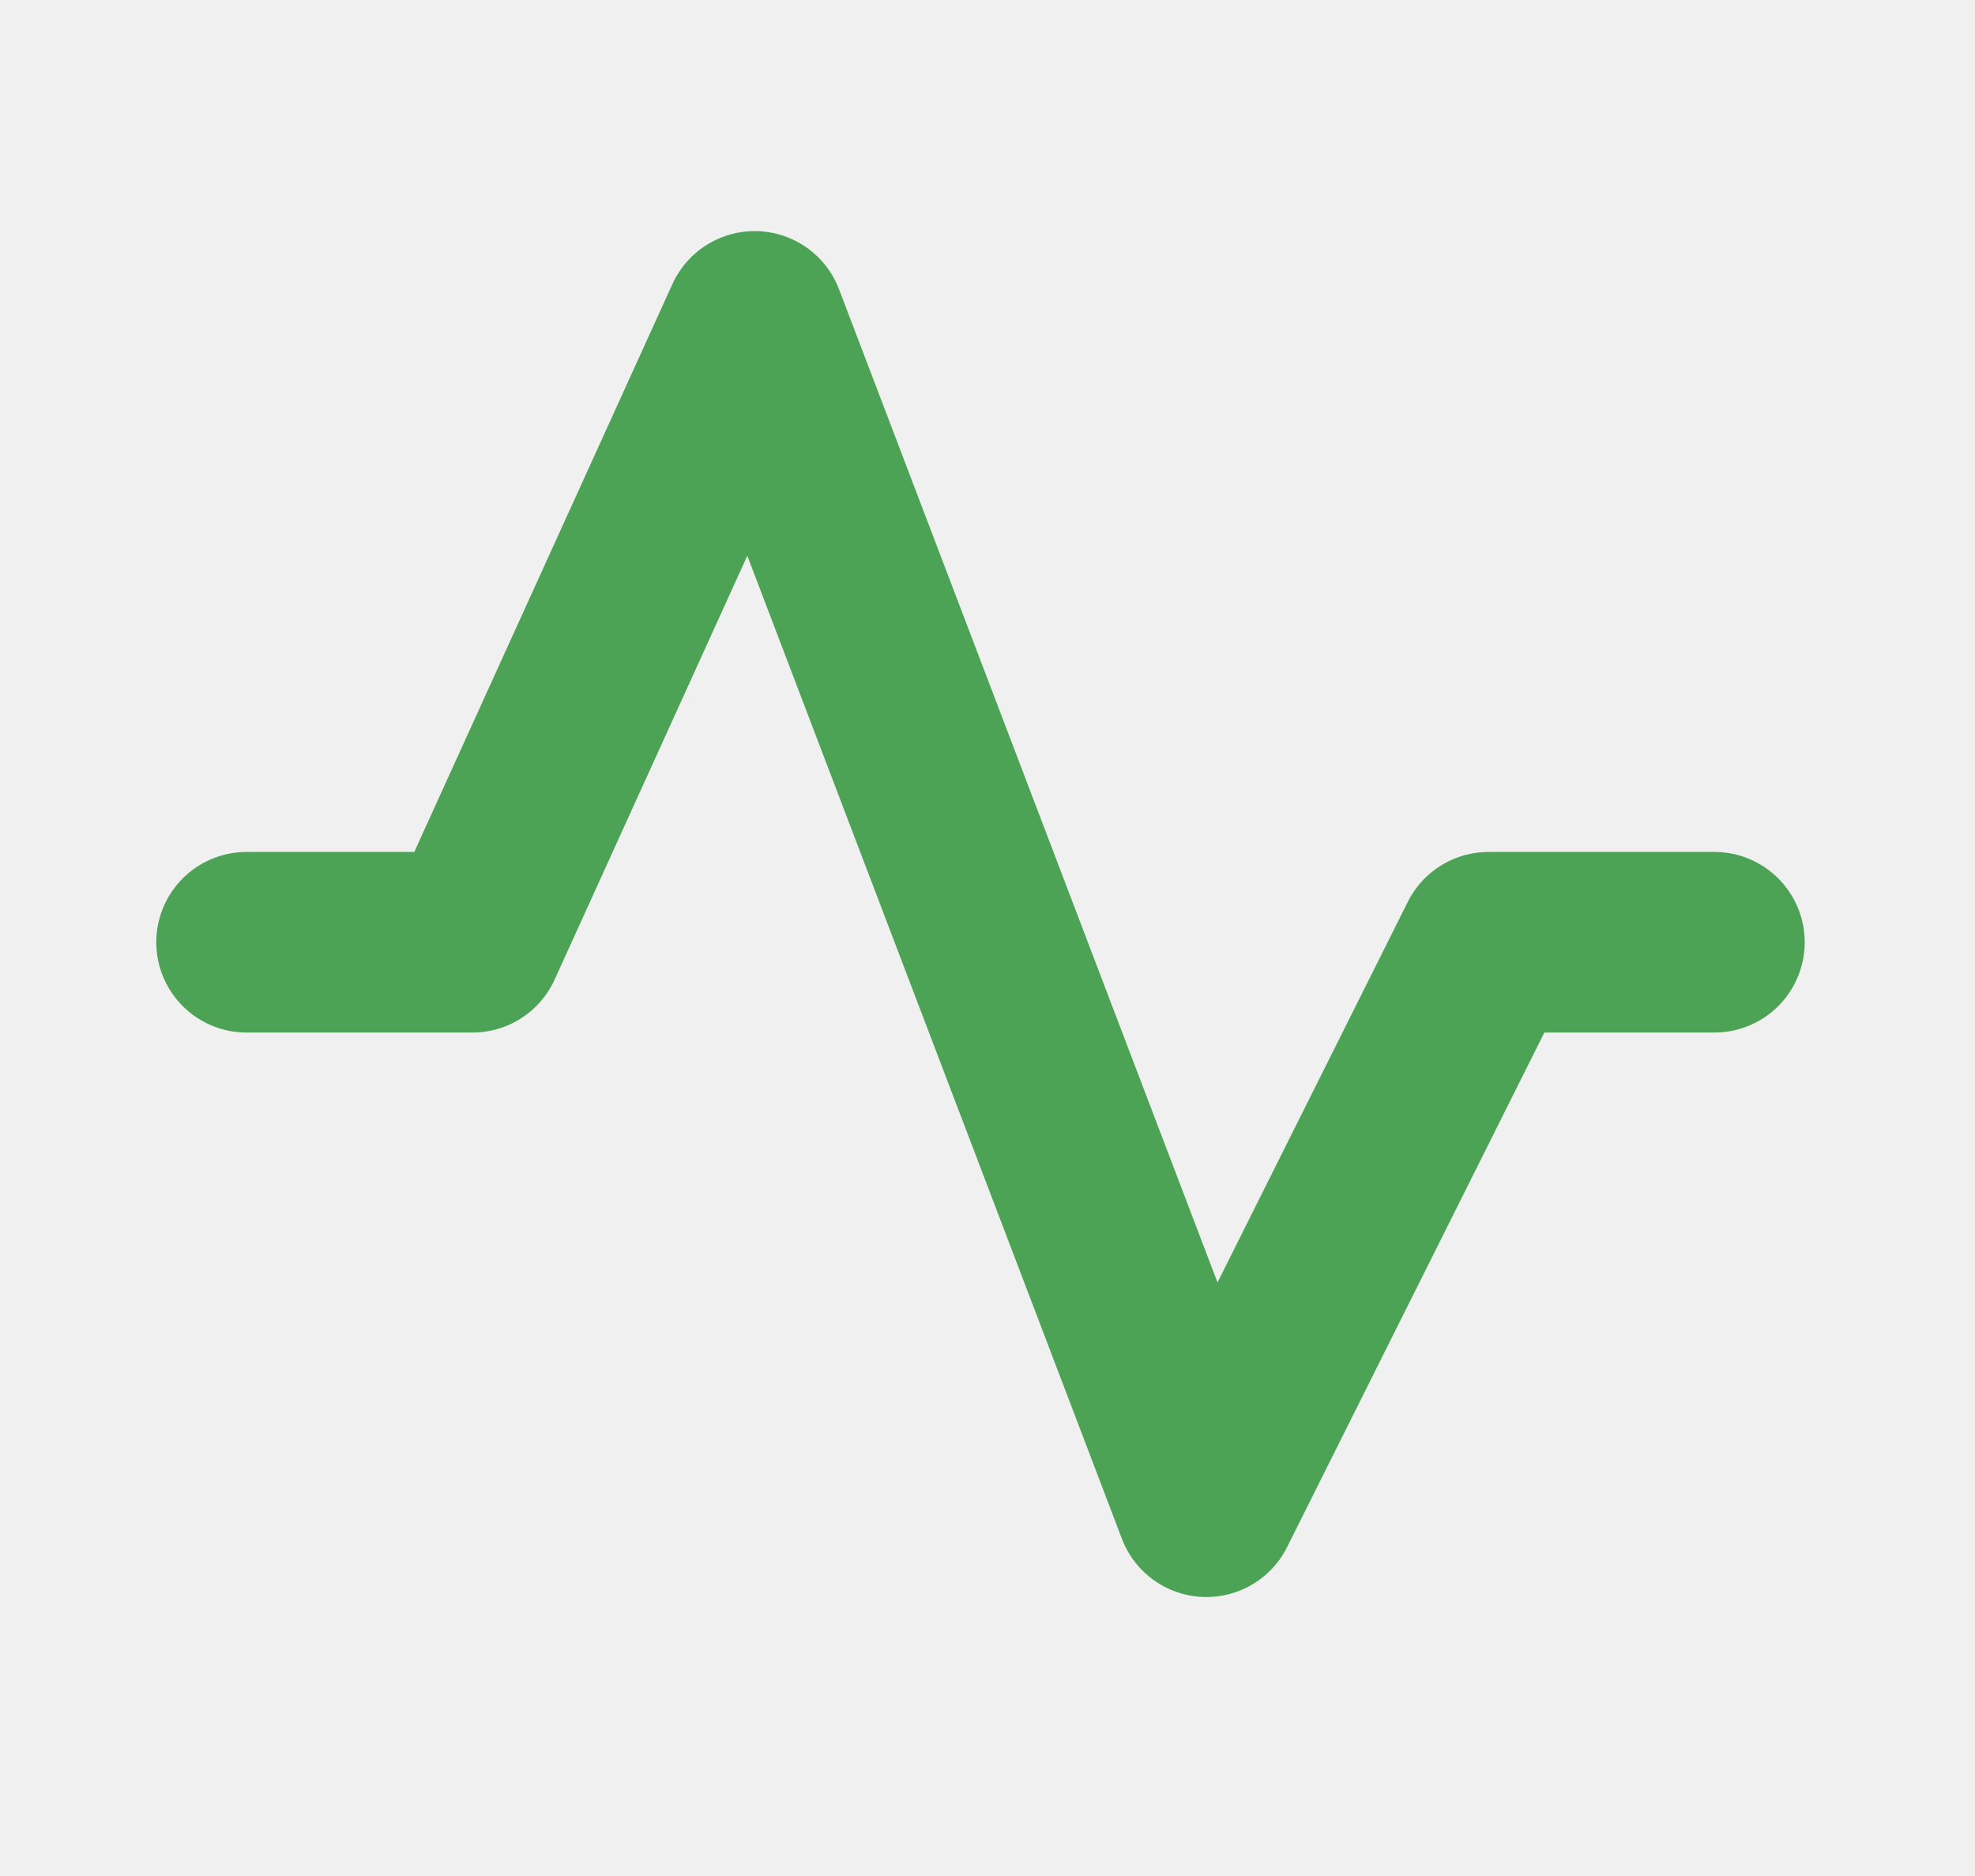
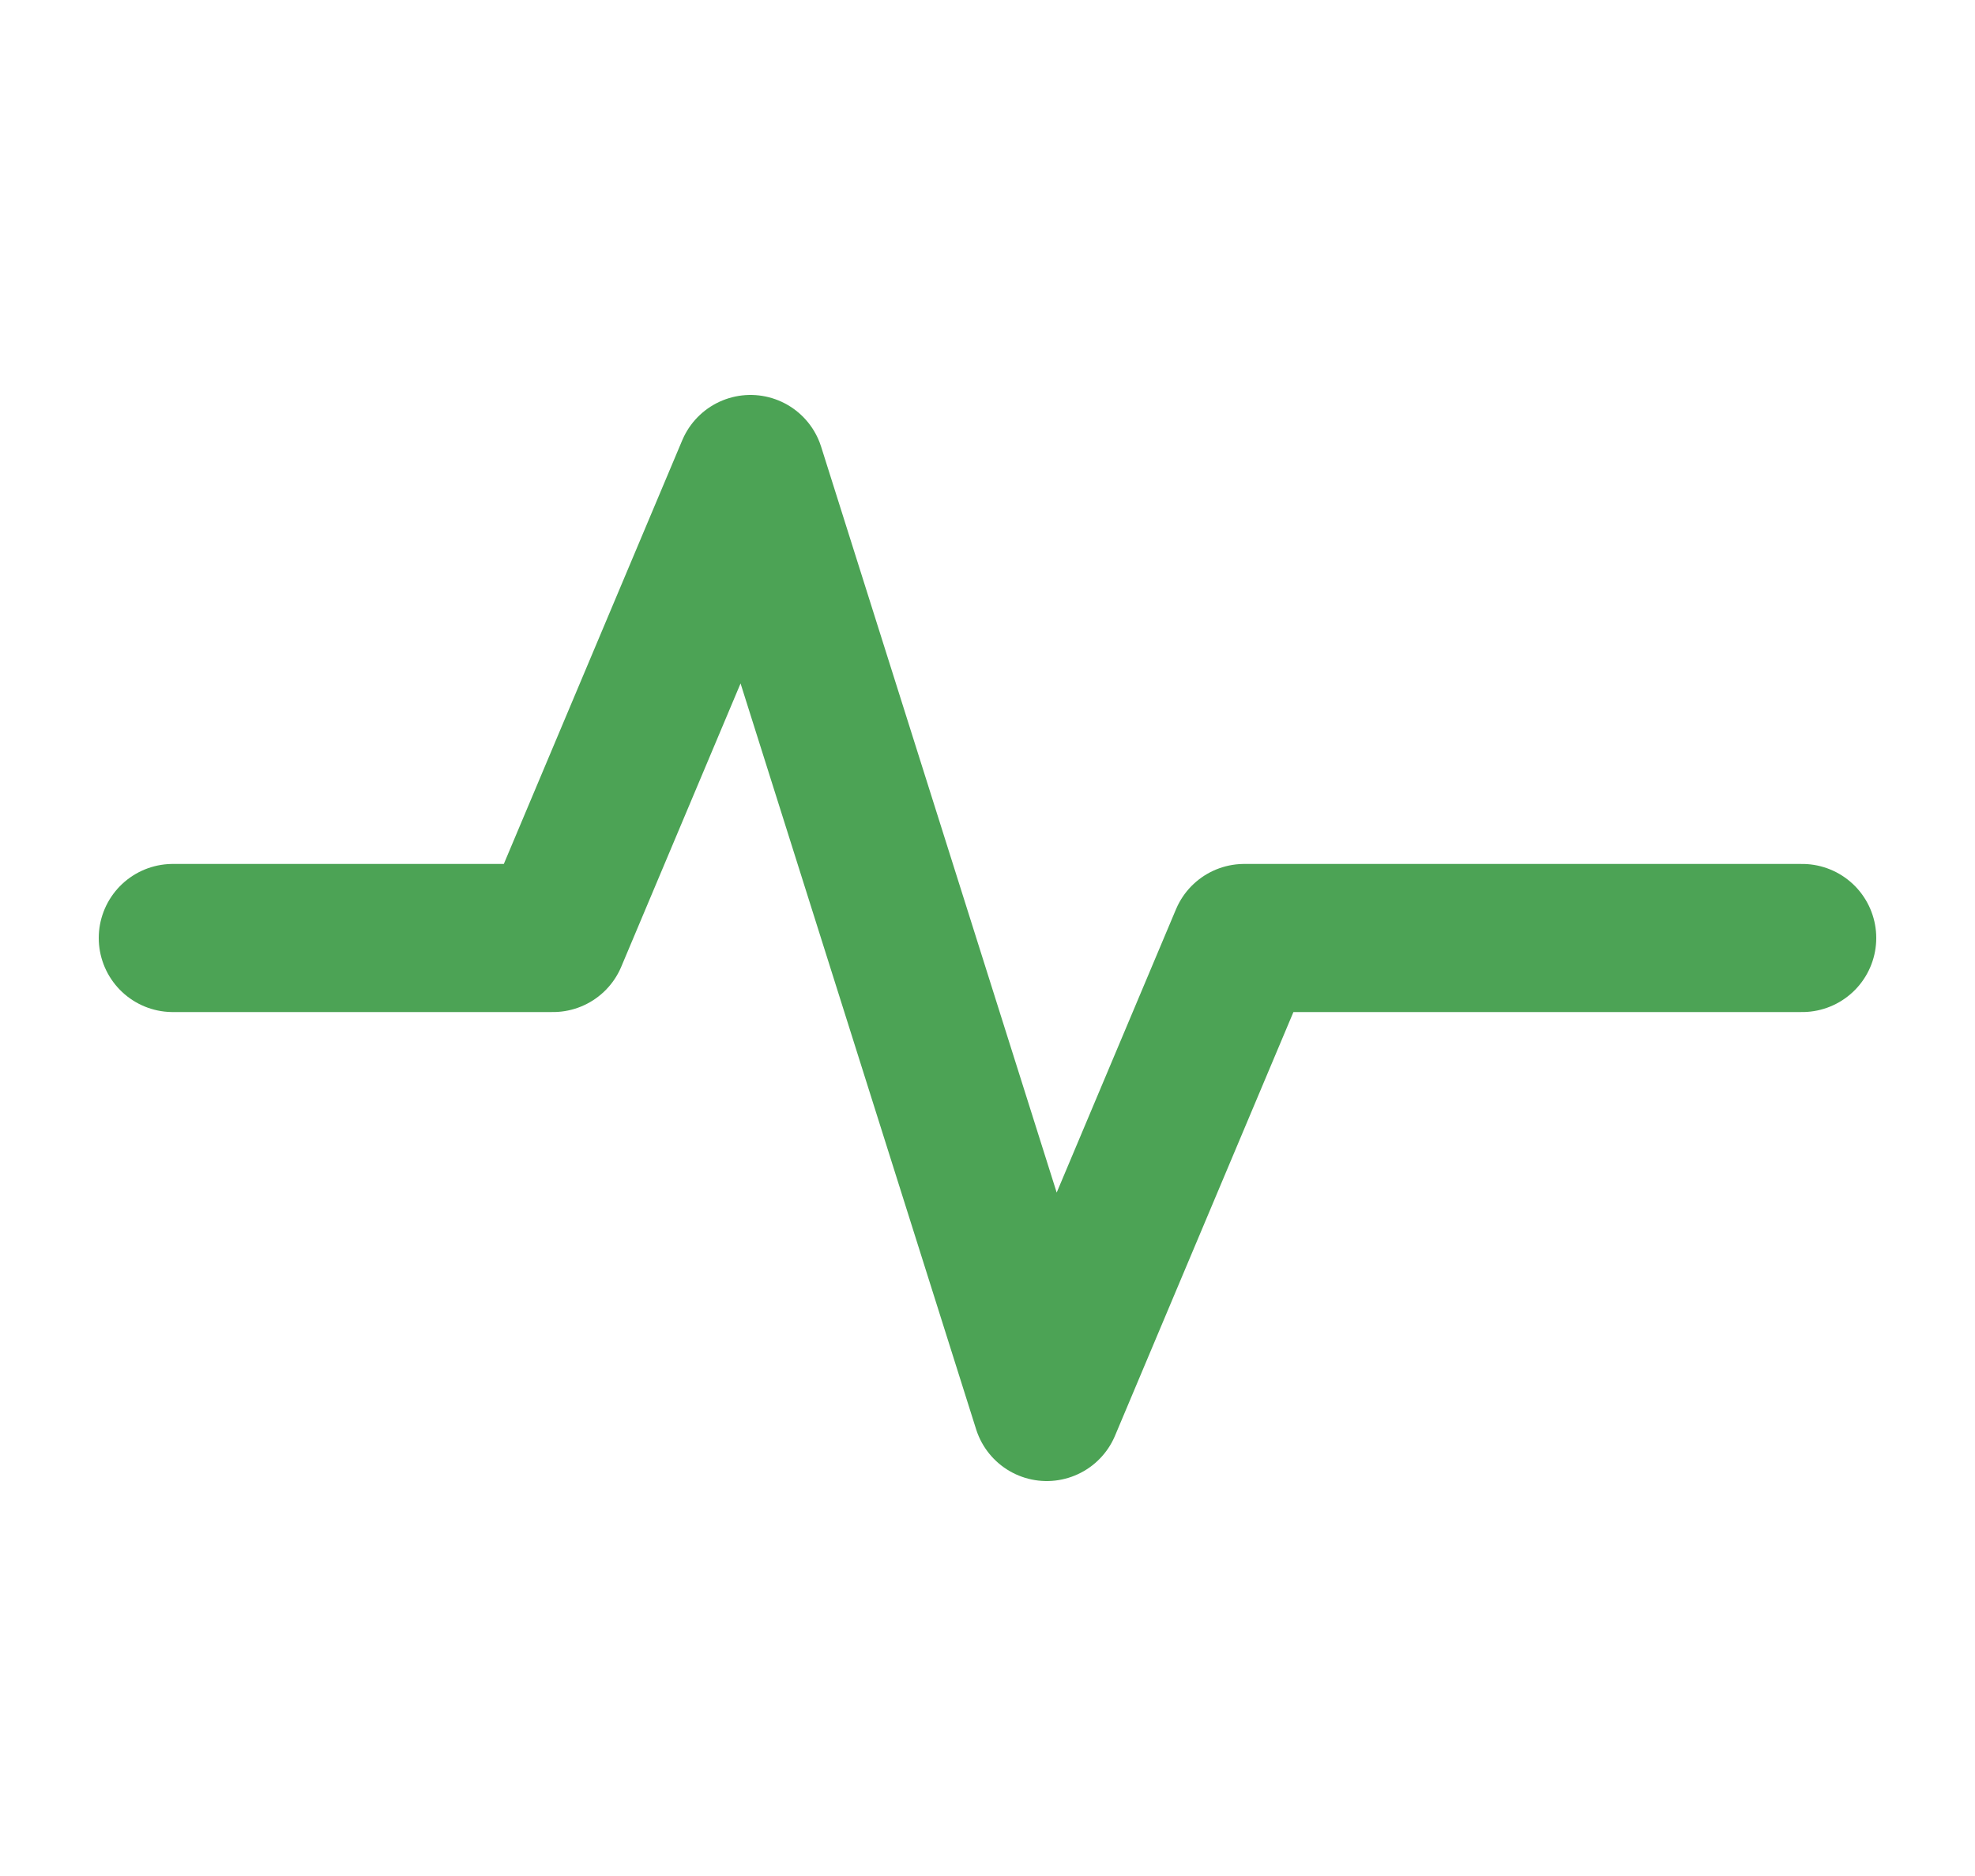
<svg xmlns="http://www.w3.org/2000/svg" width="20" height="19" viewBox="0 0 20 19" fill="none">
-   <g clip-path="url(#clip0_12_1505)">
-     <path d="M2.497 9.543H4.784L7.642 3.255L12.216 15.26L15.074 9.543H17.361" stroke="#4CA355" stroke-width="1.829" stroke-linecap="round" stroke-linejoin="round" />
-   </g>
-   <defs>
-     <clipPath id="clip0_12_1505">
-       <rect width="18.294" height="18.294" fill="white" transform="translate(0.781738 0.396484)" />
-     </clipPath>
-   </defs>
+   <rect width="20" height="19" fill="#ffffff" />
+   <path d="M1.75 9.5 H5.6 L7.6 4.75 L10.6 14.25 L12.6 9.5 H18.25" stroke="#4CA355" stroke-width="1.5" stroke-linecap="round" stroke-linejoin="round" />
</svg>
